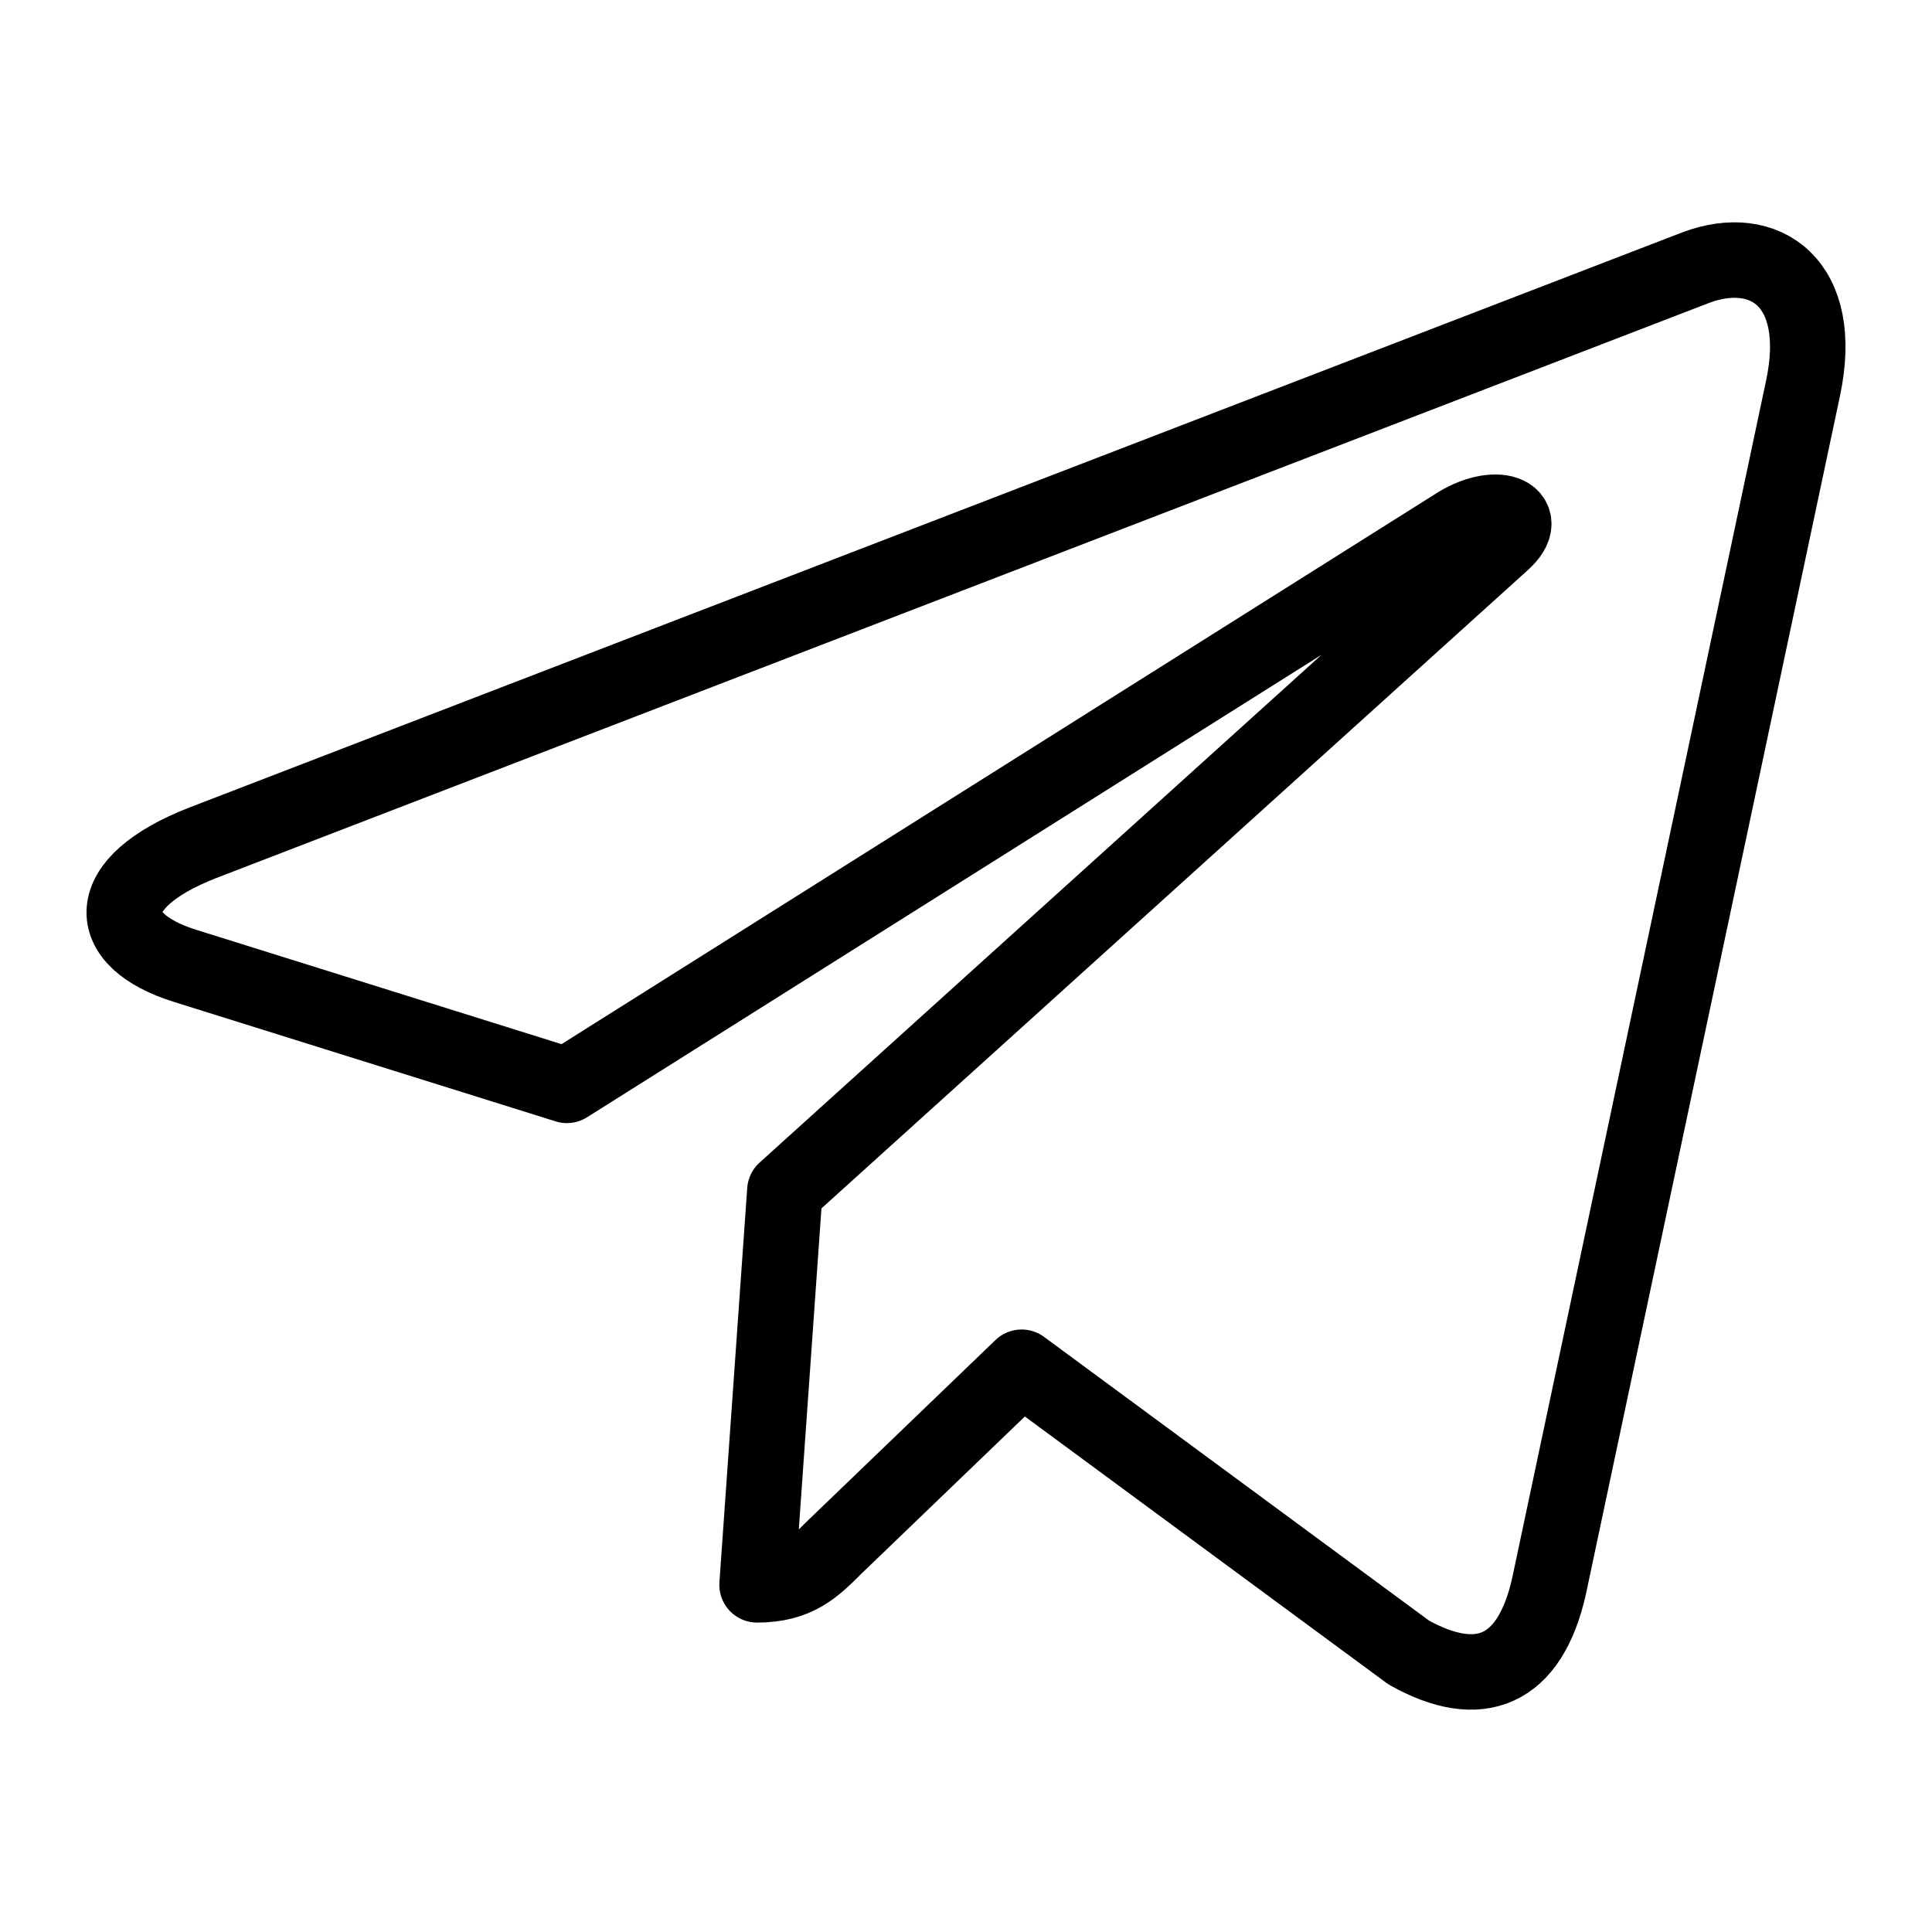
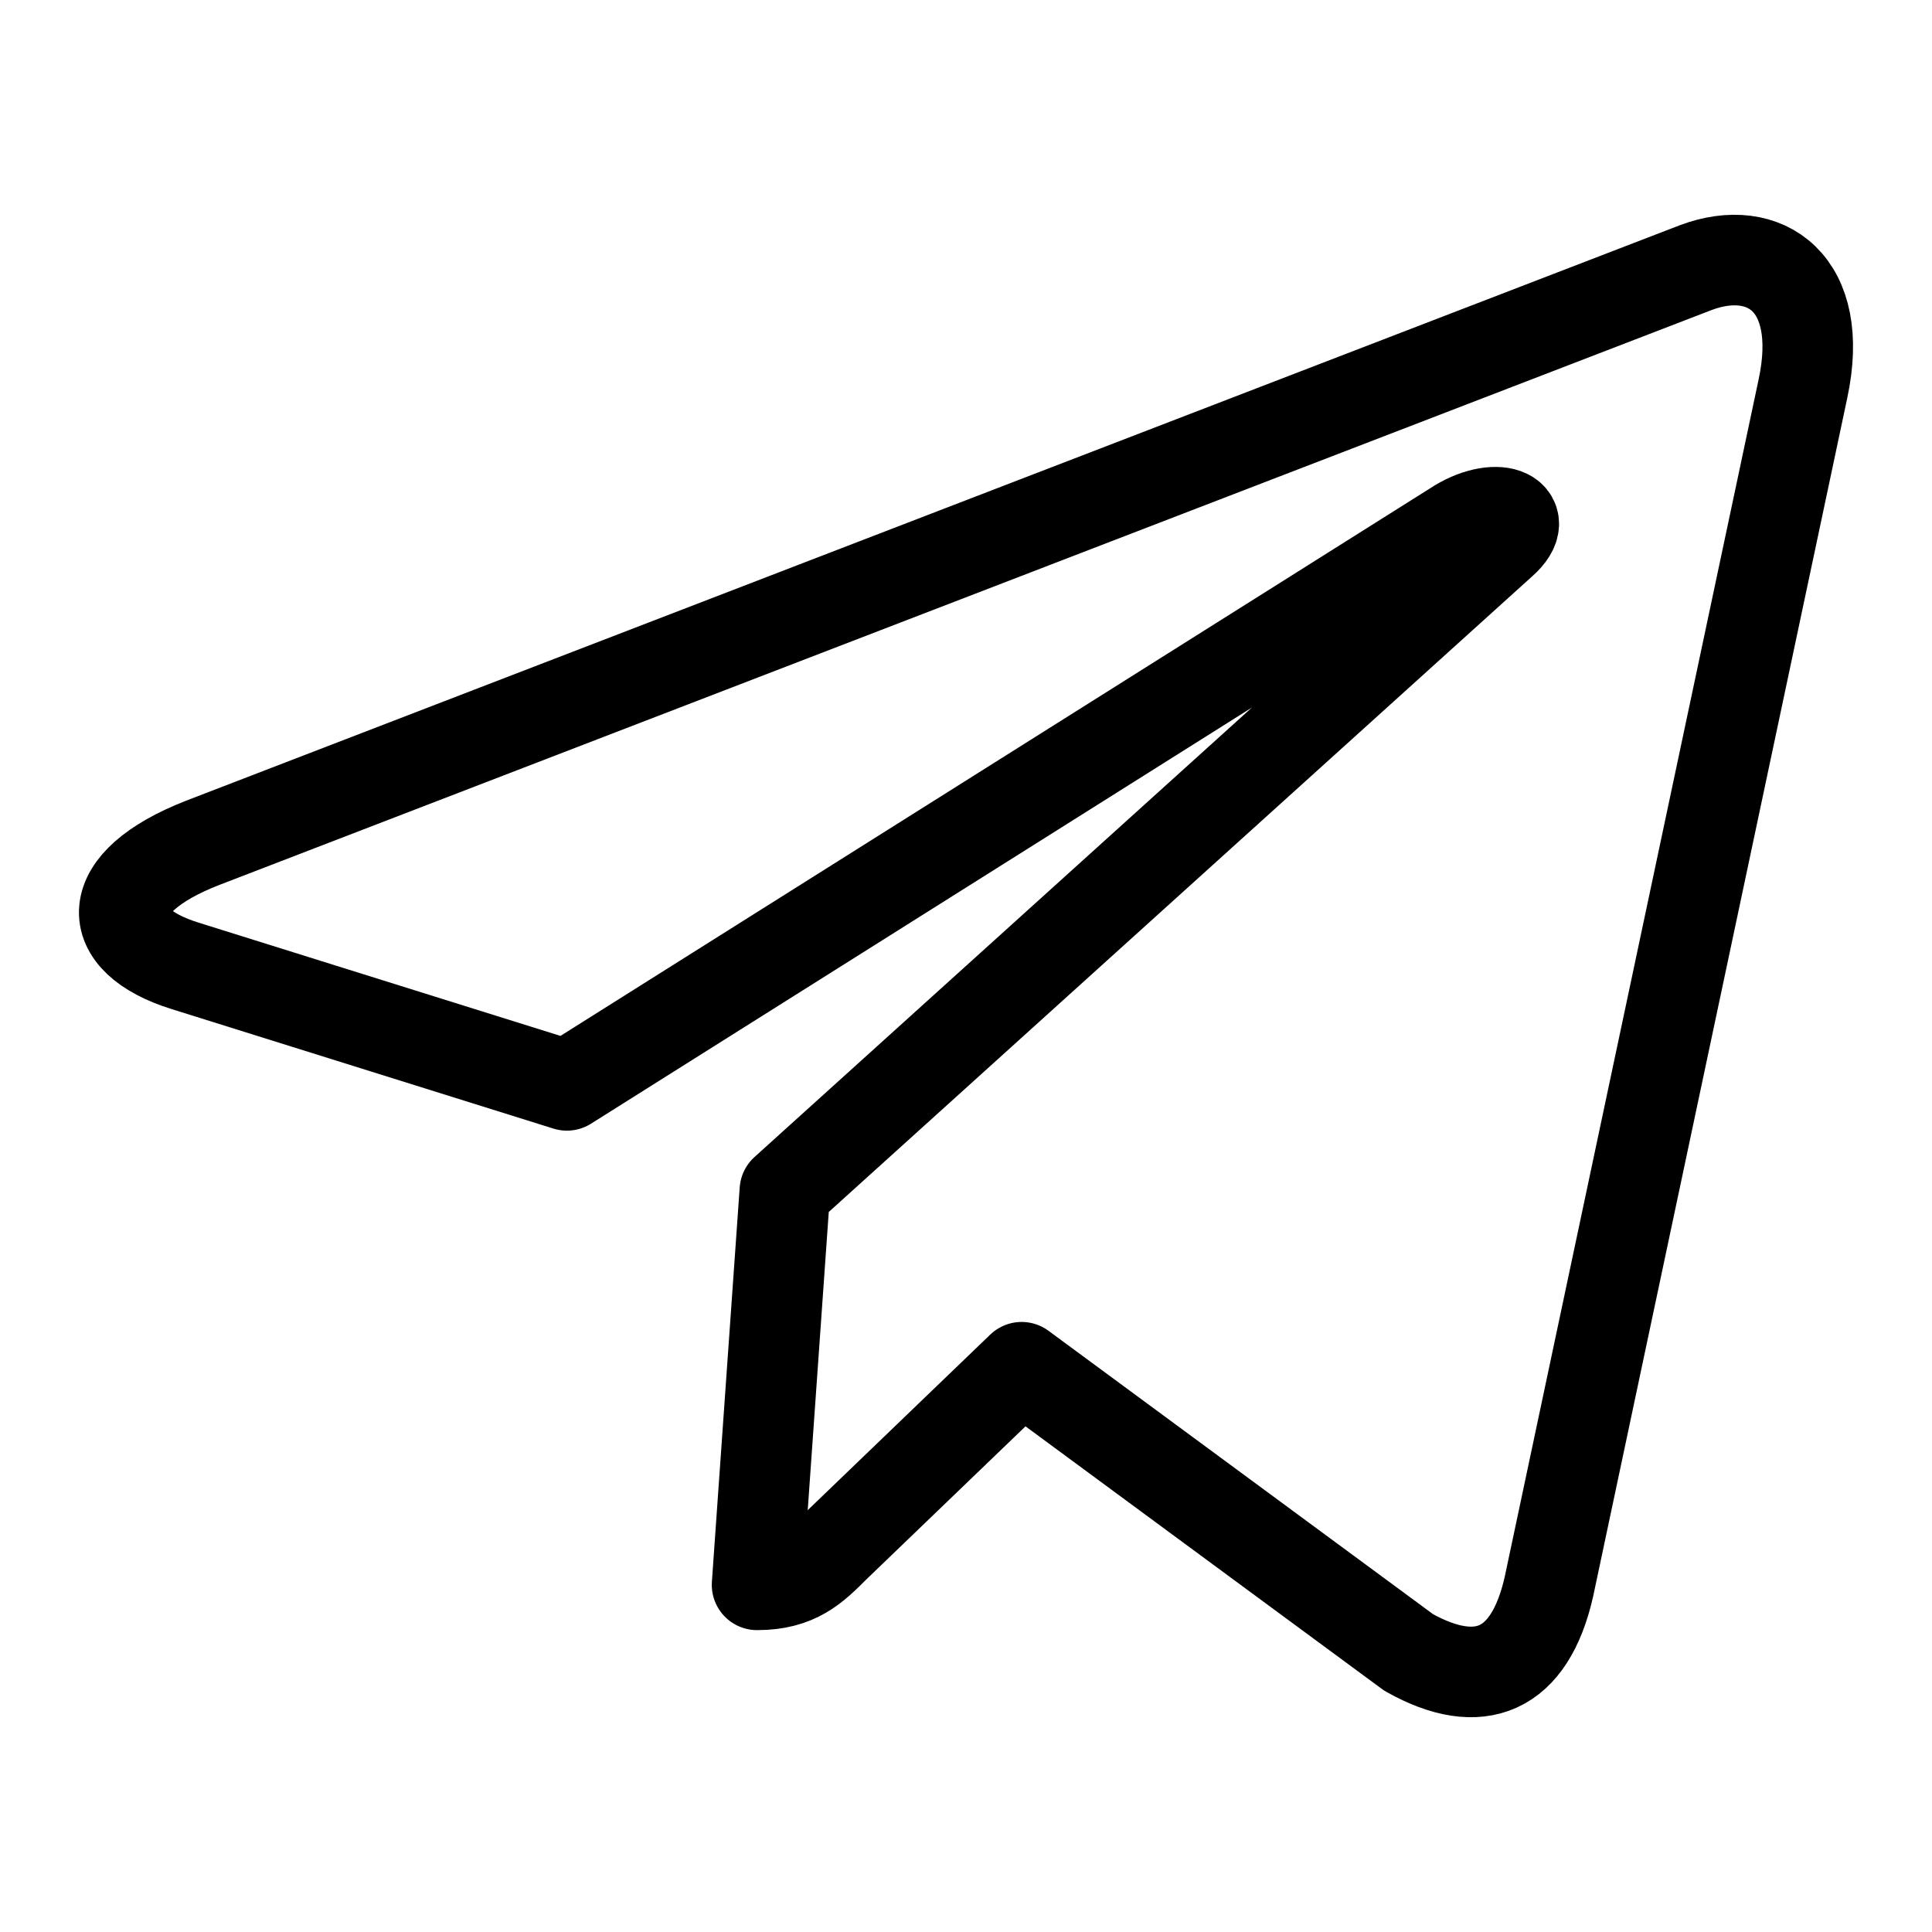
<svg xmlns="http://www.w3.org/2000/svg" height="30" width="30" style="enable-background:new 0 0 512 512;" version="1.1" viewBox="0 0 512 512" xml:space="preserve">
  <g id="comp_x5F_335-telegram">
    <g>
-       <path d="    M477.805,102.98l-67.327,317.516c-5.08,22.41-18.326,27.984-37.15,17.431l-102.585-75.596l-49.497,47.607    c-5.477,5.478-10.06,10.061-20.617,10.061l7.37-104.479l190.129-171.805c8.268-7.37-1.792-11.454-12.848-4.083L150.233,287.633    l-101.19-31.672c-22.011-6.873-22.408-22.012,4.581-32.568L449.419,70.911C467.744,64.039,483.779,74.993,477.805,102.98z" style="fill:none;stroke: currentColor;stroke-width:20;stroke-linecap:round;stroke-linejoin:round;stroke-miterlimit:10;" />
+       <path d="    M477.805,102.98l-67.327,317.516c-5.08,22.41-18.326,27.984-37.15,17.431l-102.585-75.596l-49.497,47.607    c-5.477,5.478-10.06,10.061-20.617,10.061l7.37-104.479l190.129-171.805c8.268-7.37-1.792-11.454-12.848-4.083L150.233,287.633    l-101.19-31.672c-22.011-6.873-22.408-22.012,4.581-32.568L449.419,70.911C467.744,64.039,483.779,74.993,477.805,102.98z" style="fill:none;stroke: currentColor;stroke-width:24;stroke-linecap:round;stroke-linejoin:round;stroke-miterlimit:10;" />
    </g>
  </g>
  <g id="Layer_1" />
</svg>
